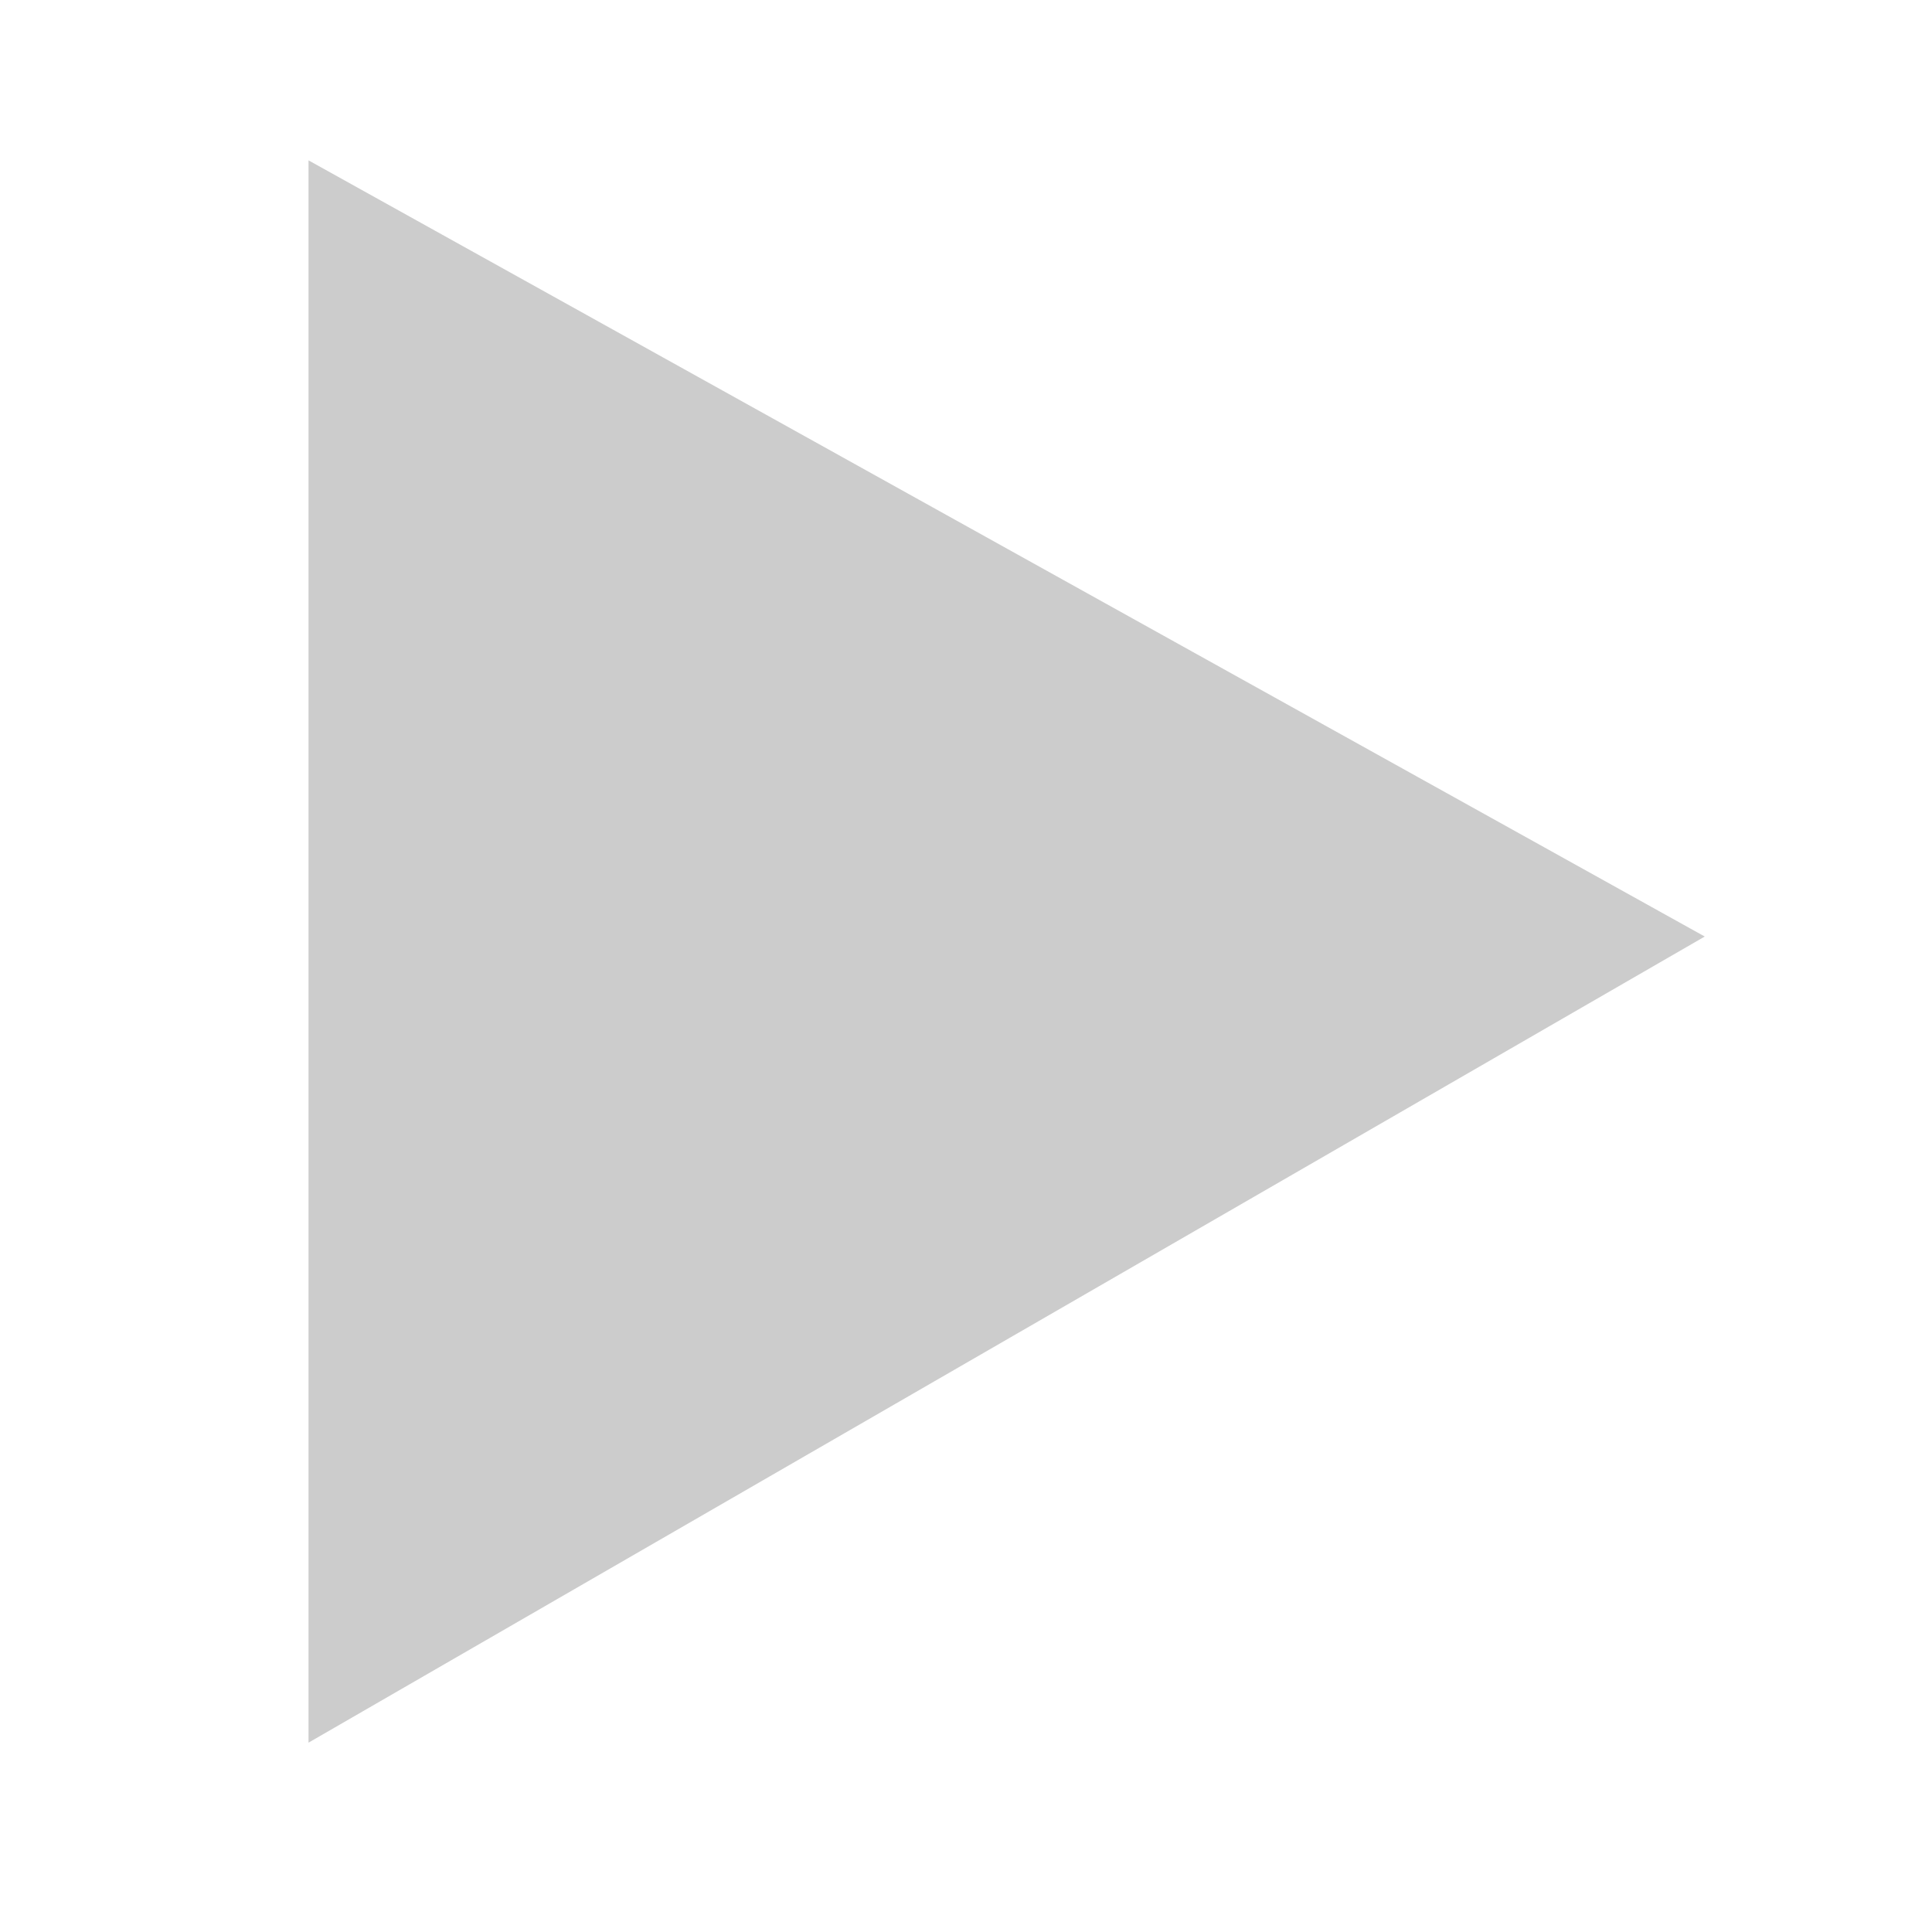
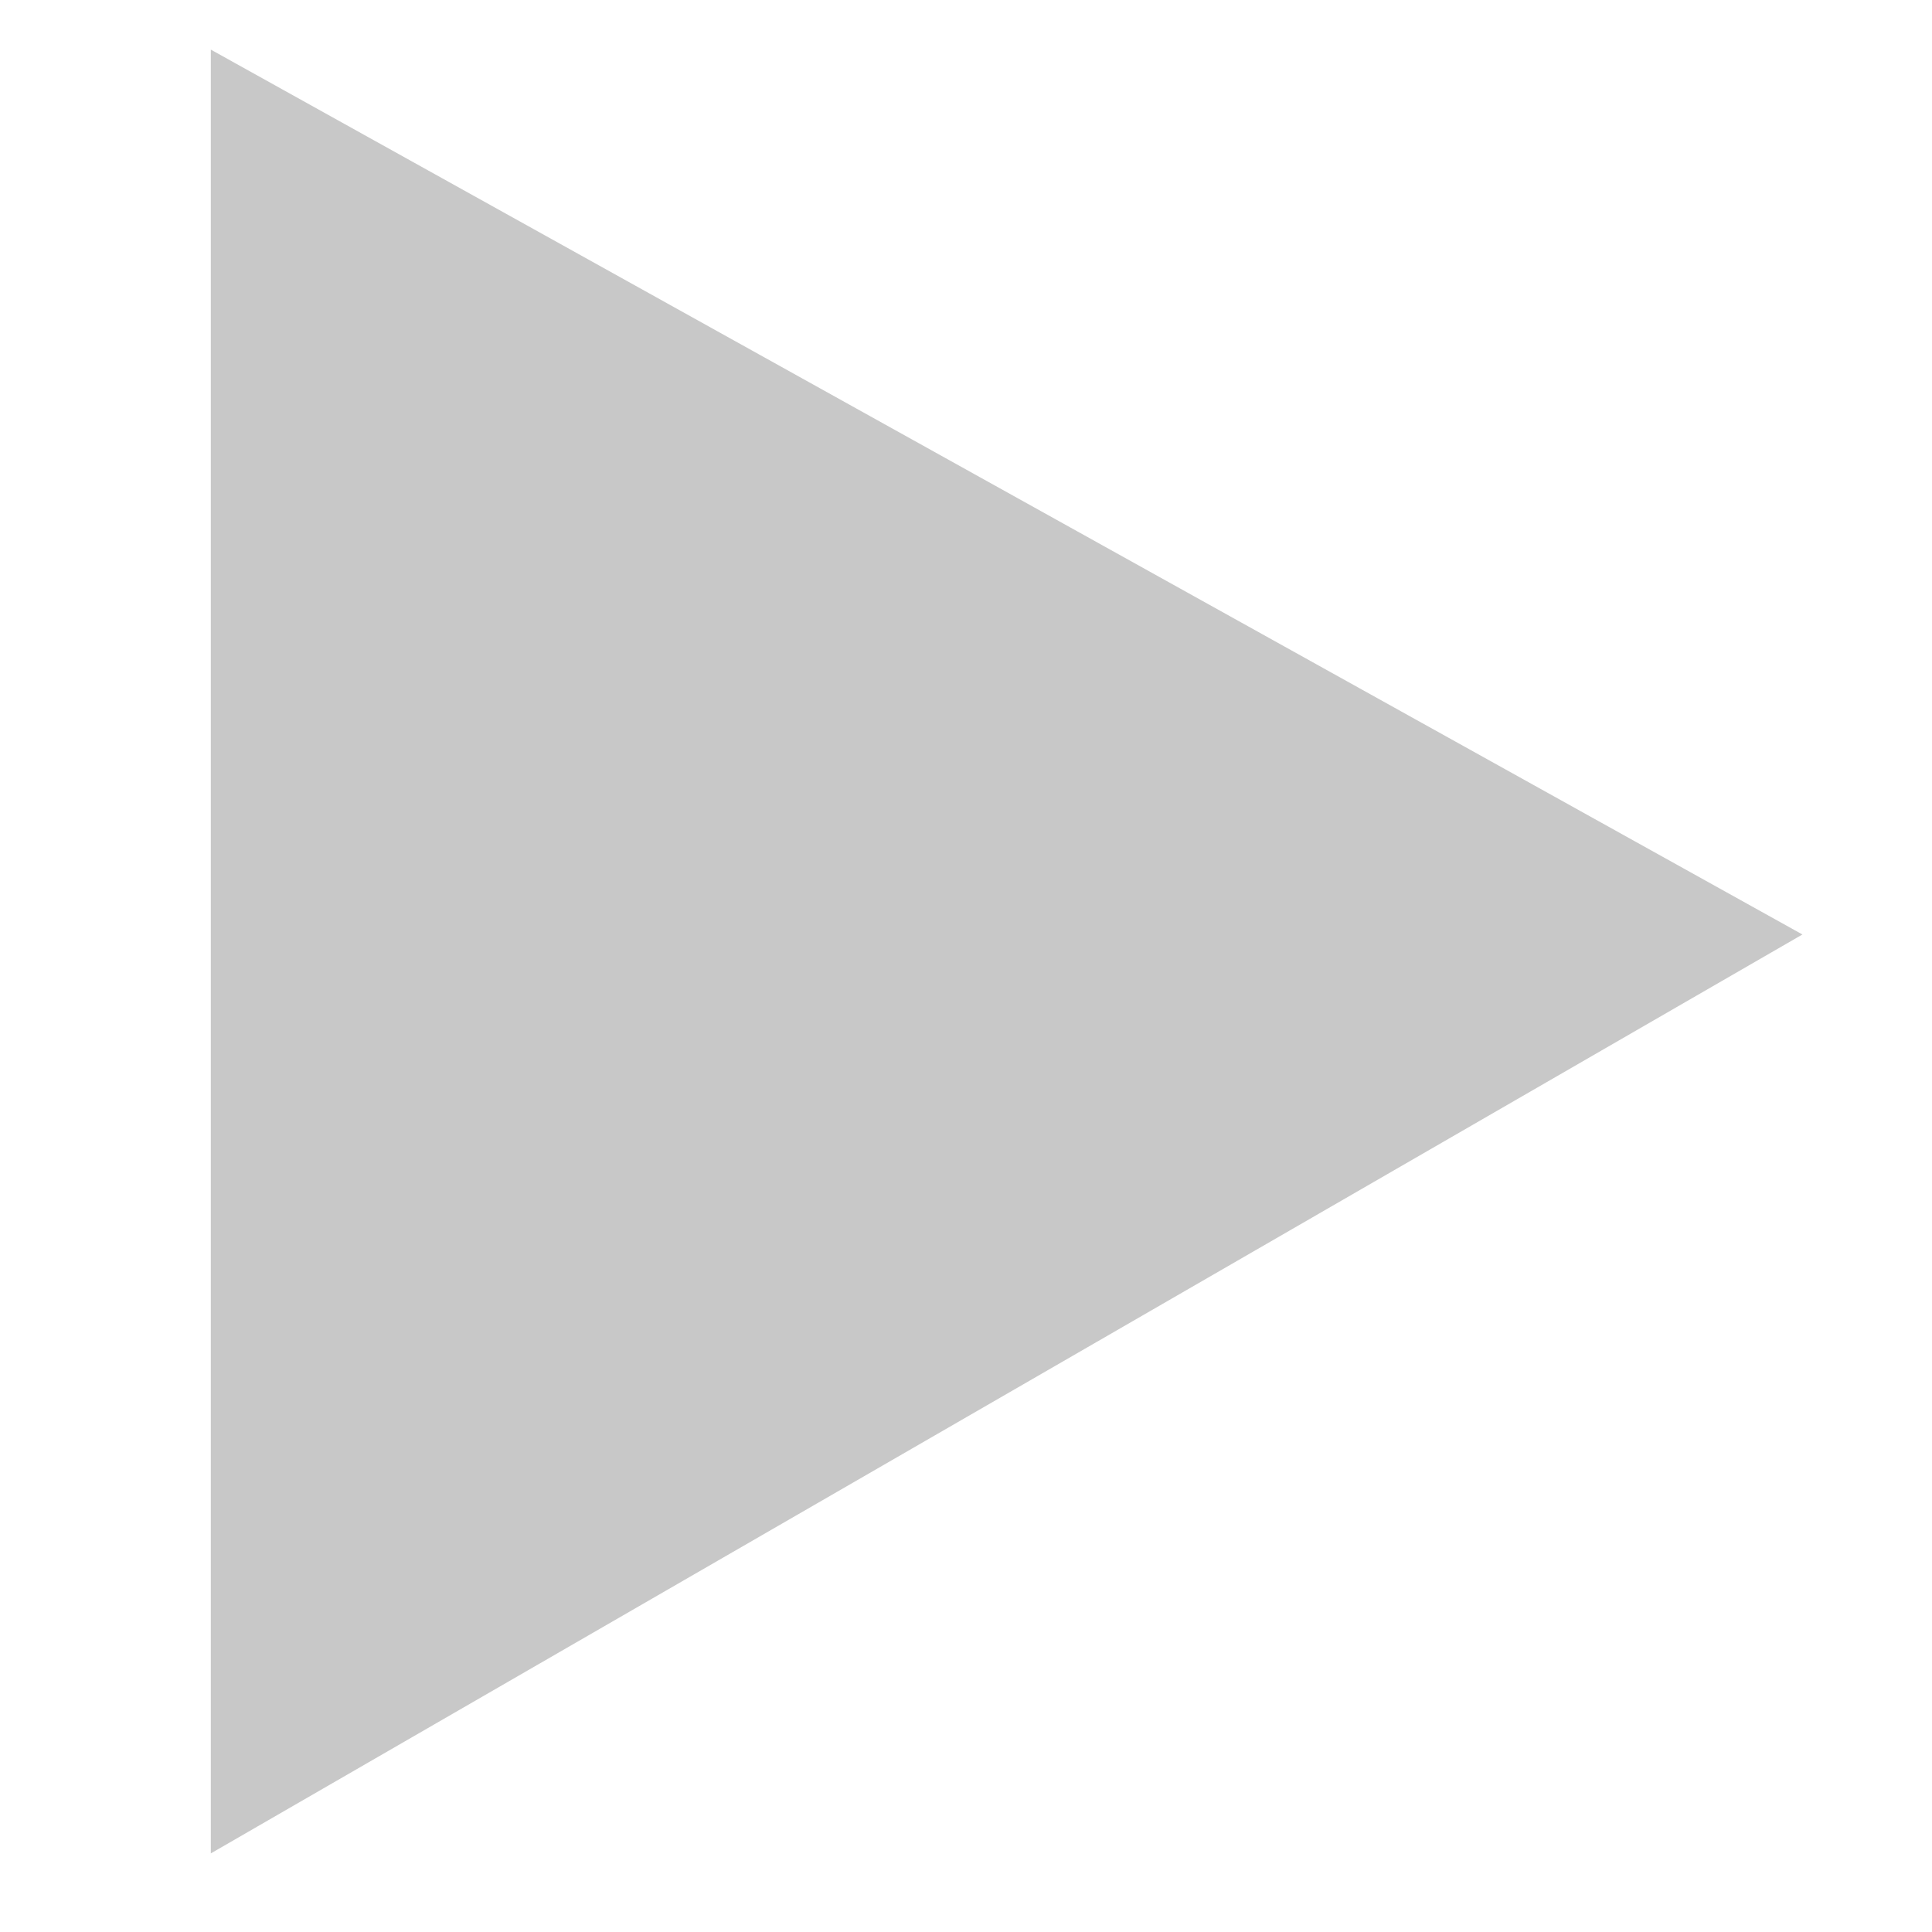
<svg xmlns="http://www.w3.org/2000/svg" width="16" height="16" id="svg2997" version="1.1">
  <defs id="defs3005" />
  <g id="layer2" style="display:inline">
-     <path style="fill:#c5c5c5;fill-opacity:0.882;stroke:none" d="m 2.555,1.328 0,13.104 11.563,-6.676 z" id="path3021" />
+     <path style="fill:#747474;fill-opacity:0.392;stroke:none" d="m 1.746,0.411 0,14.938 13.181,-7.61 z" id="path3021" />
  </g>
</svg>
